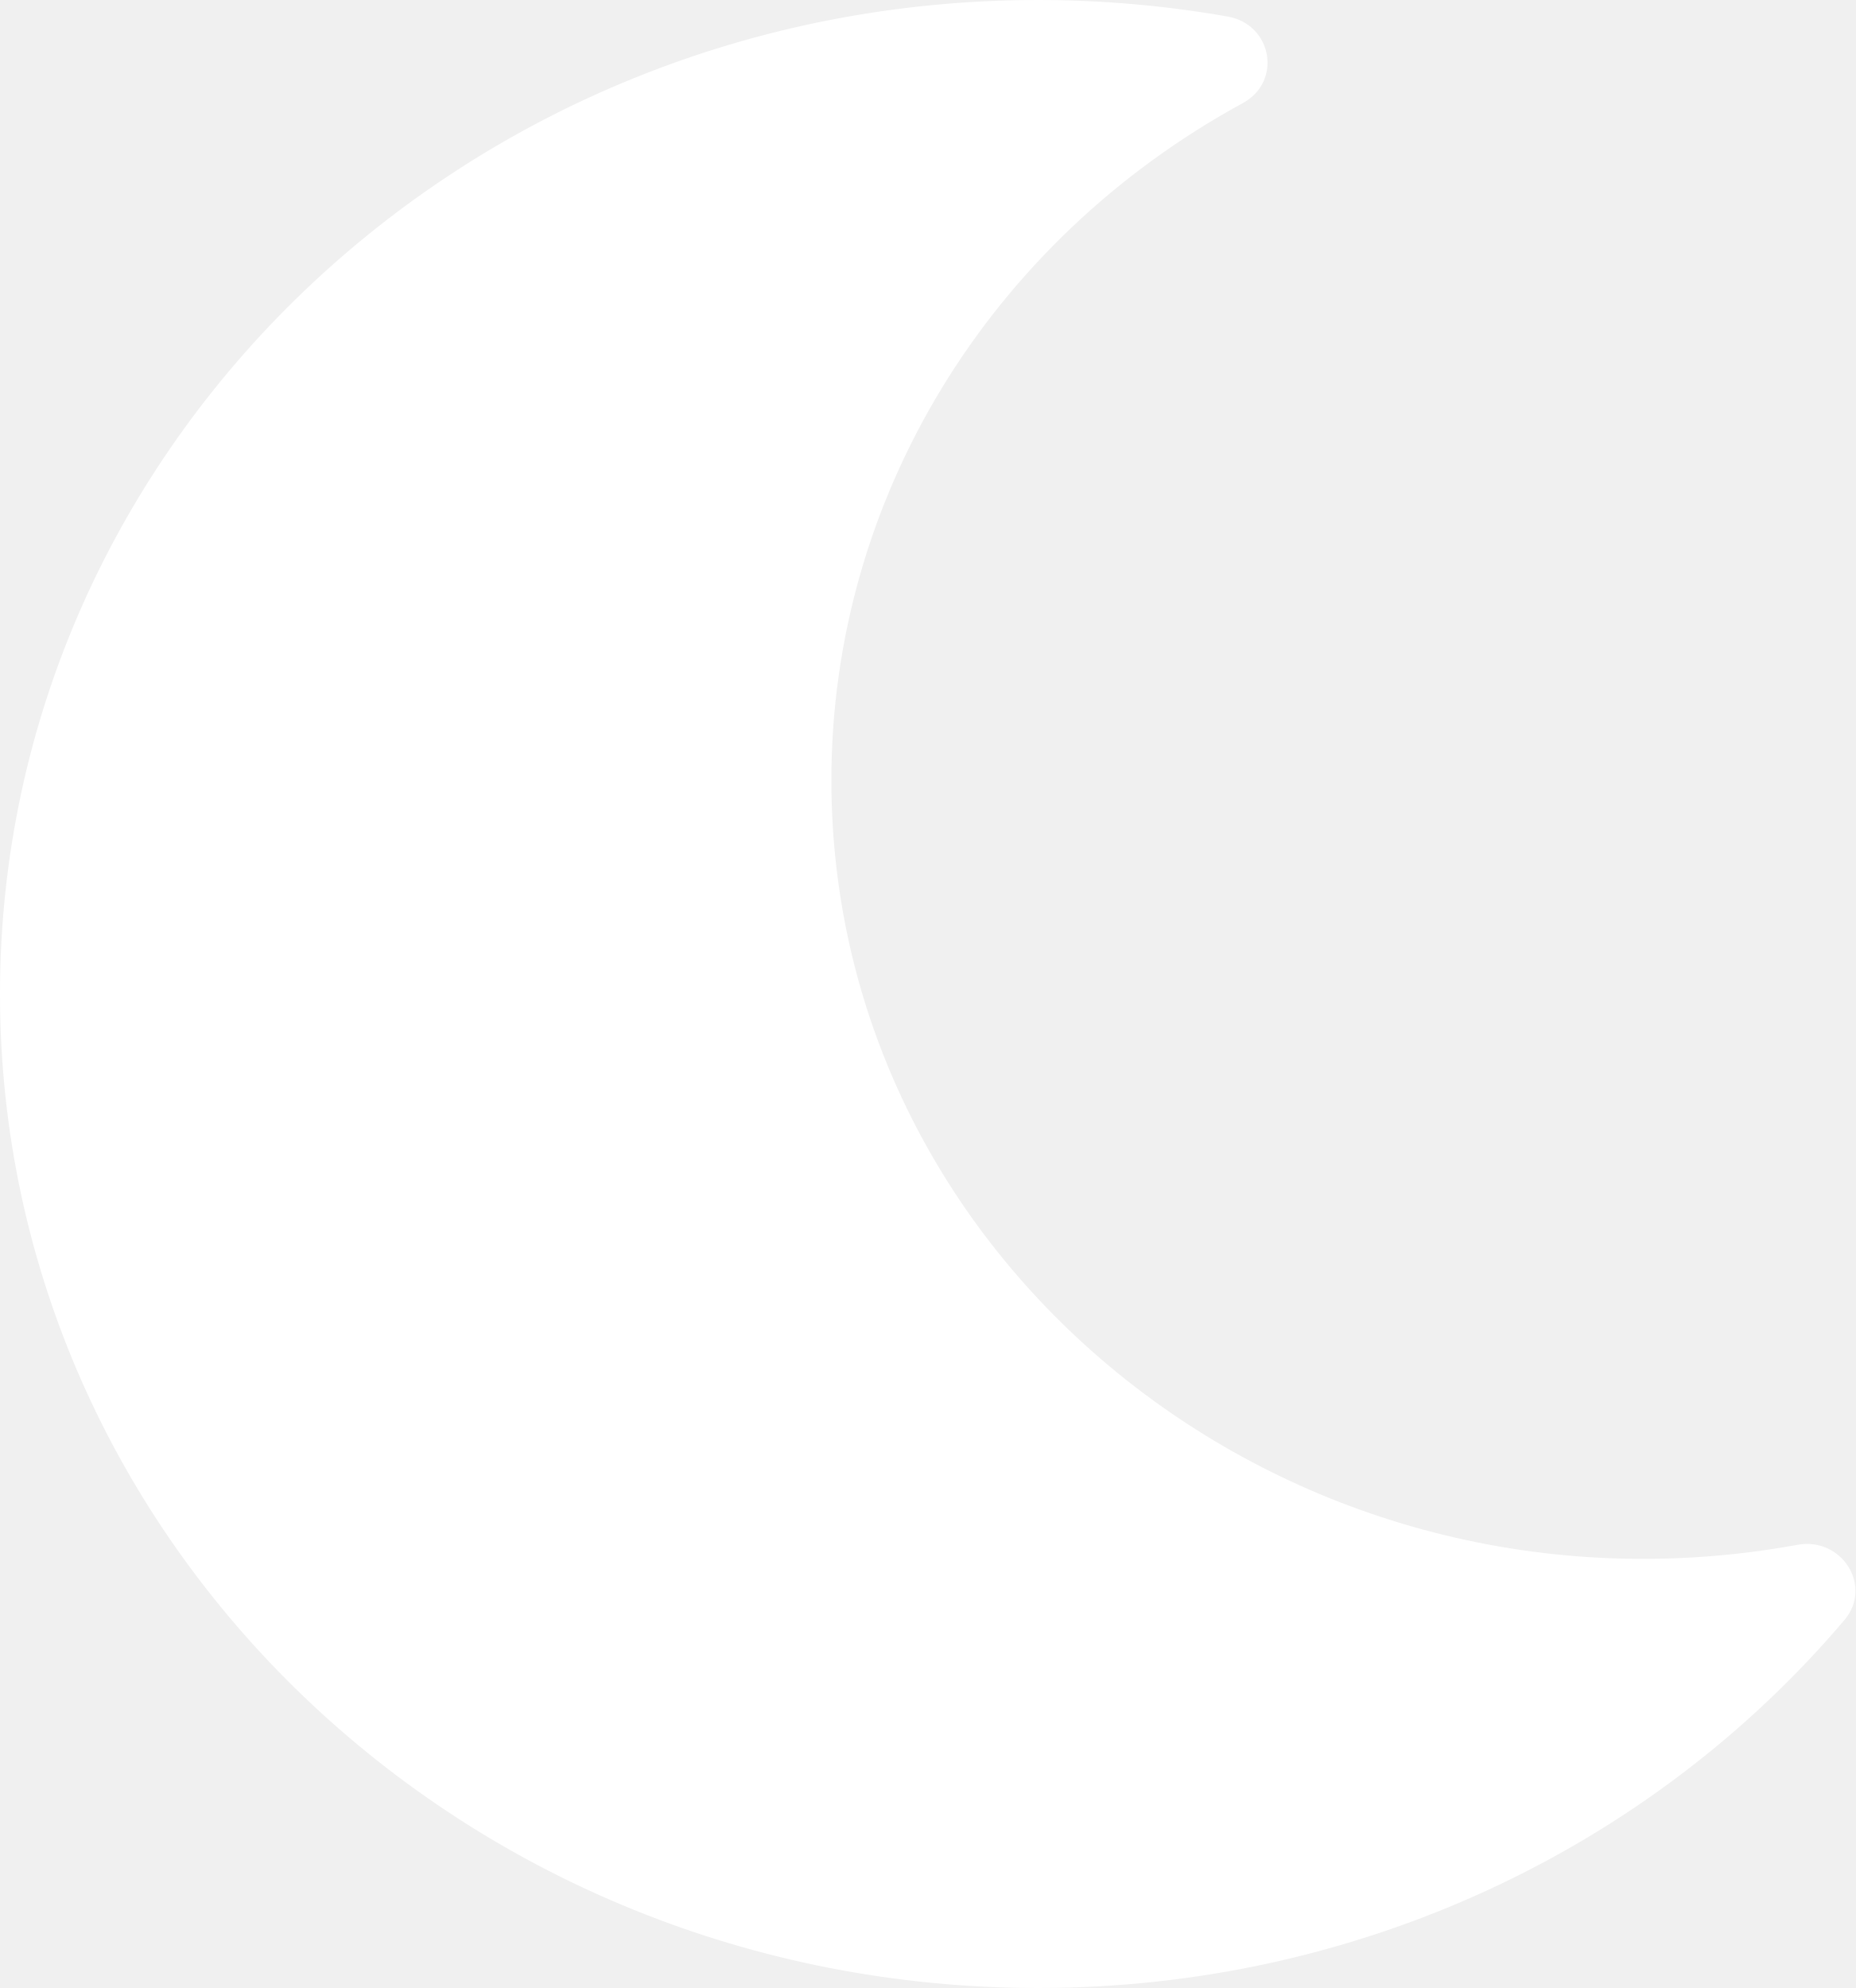
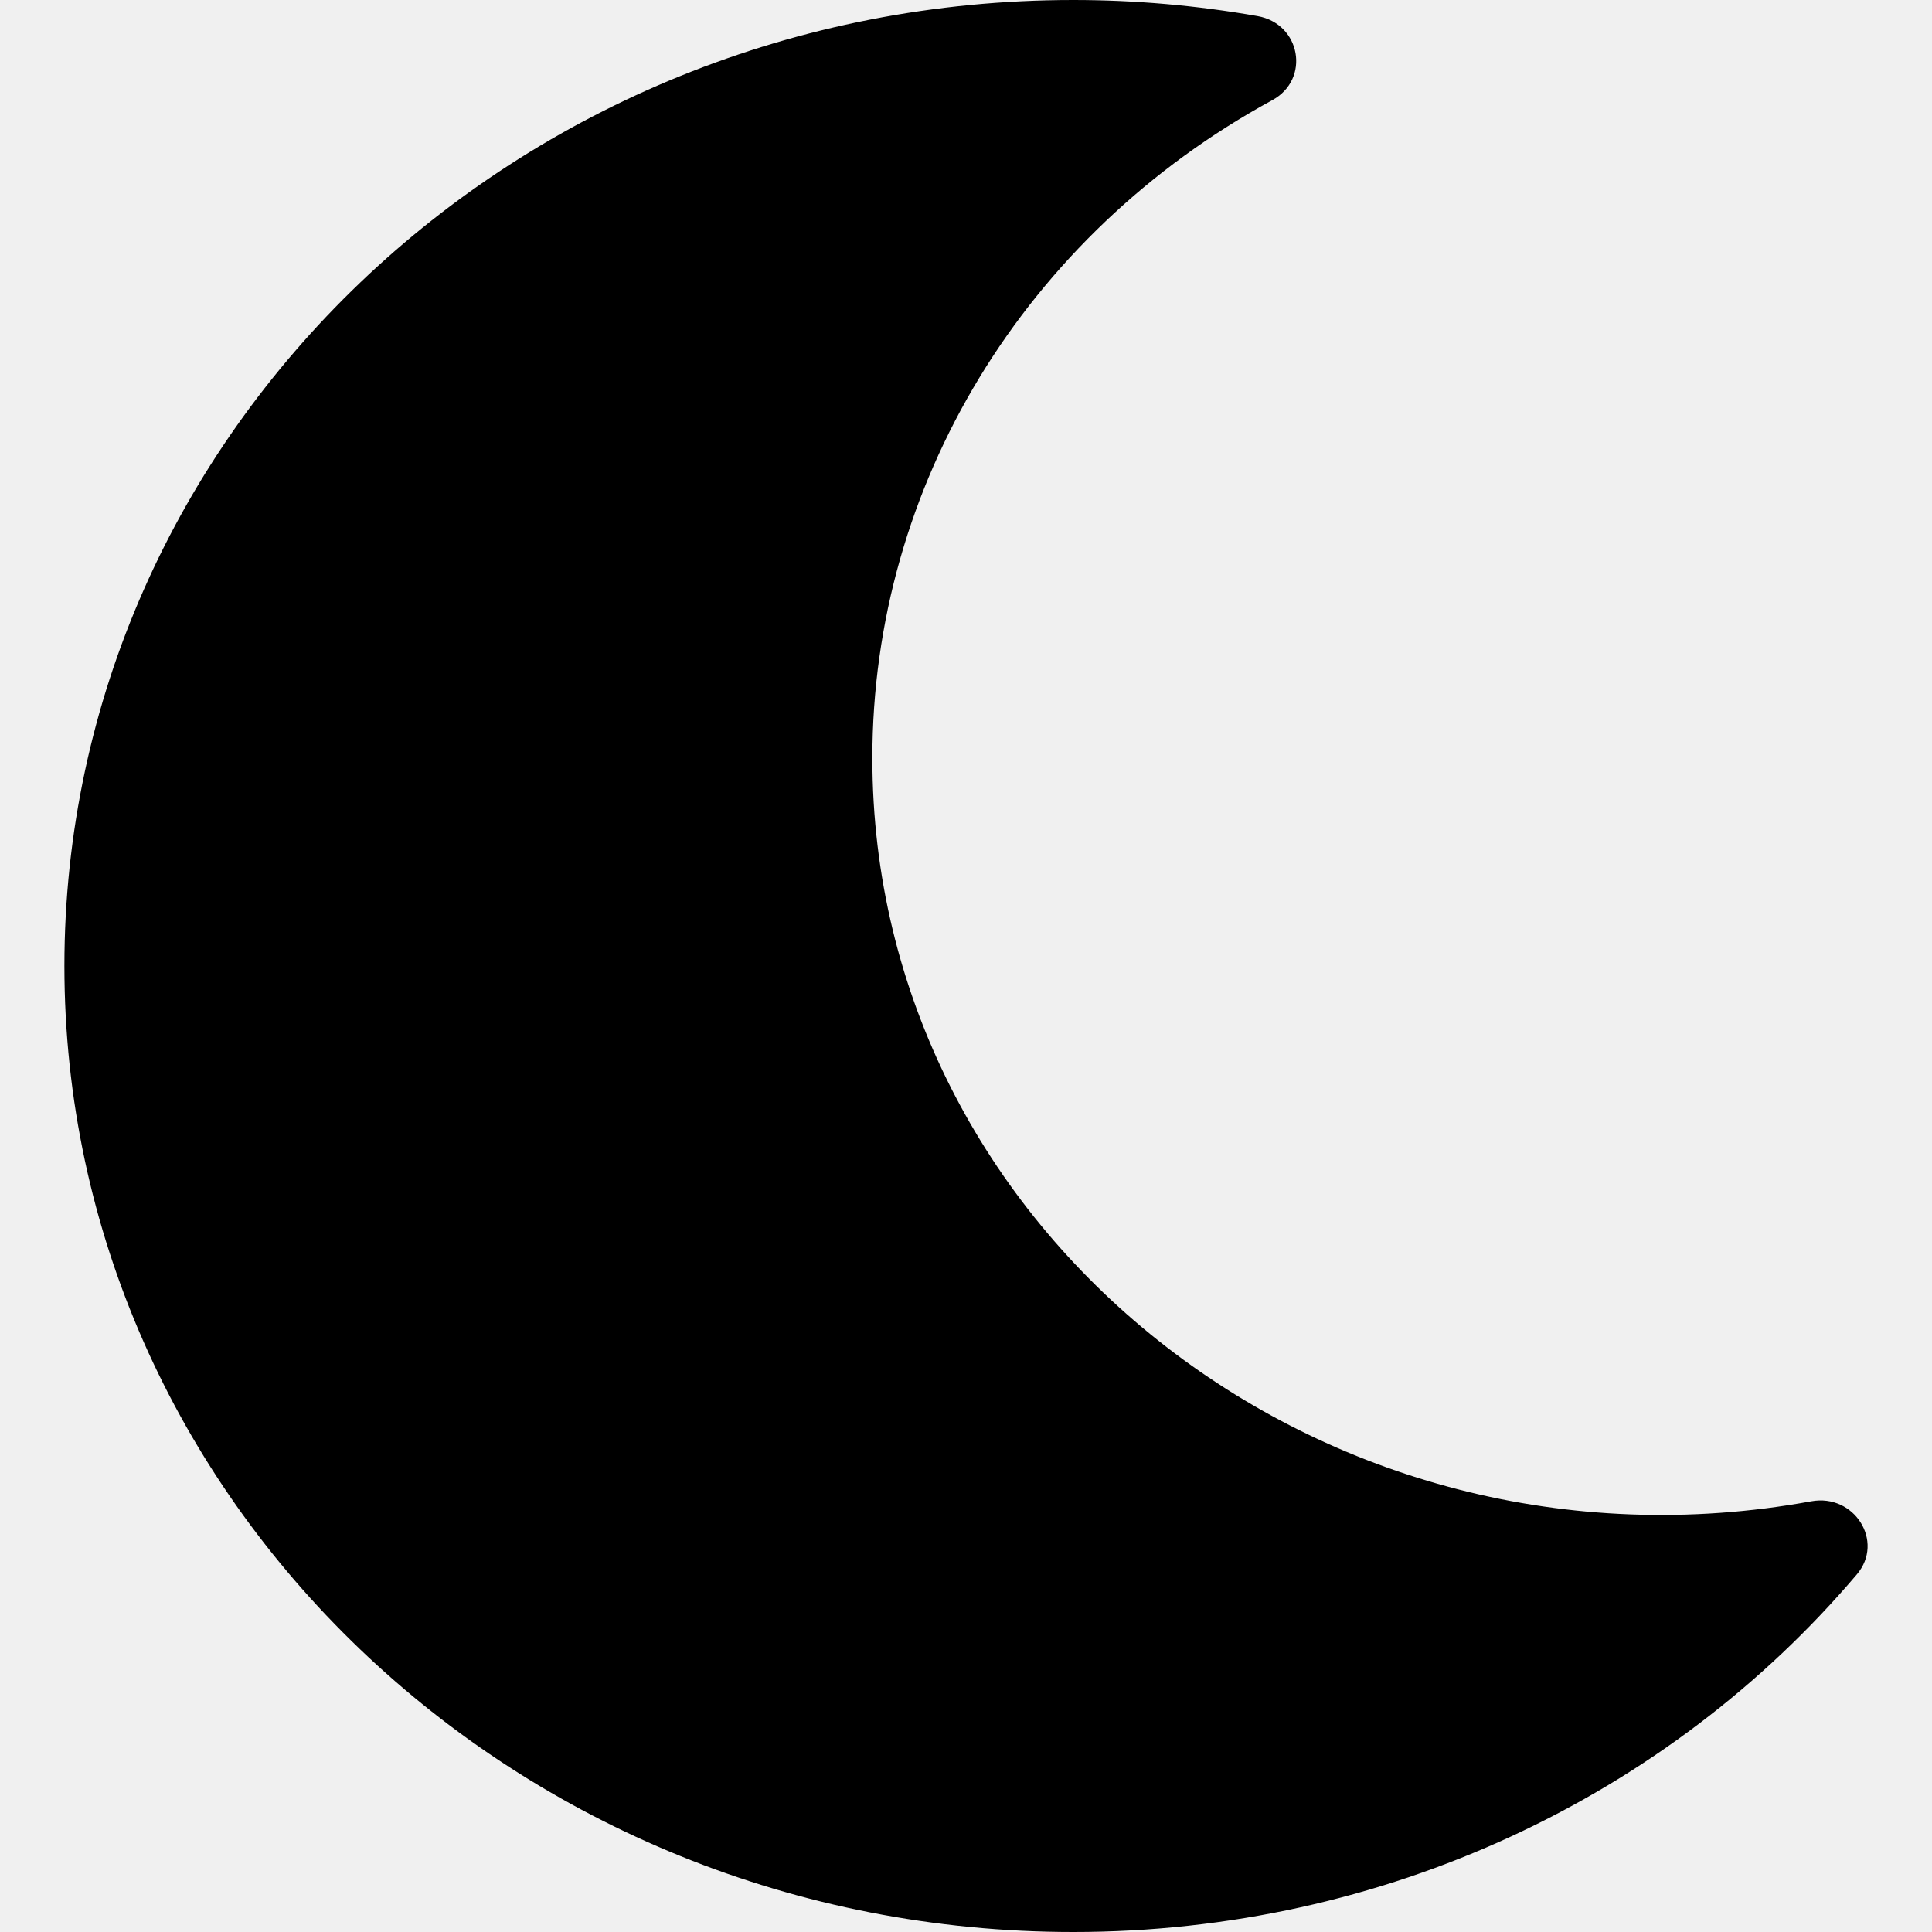
- <svg xmlns="http://www.w3.org/2000/svg" width="14" height="15" viewBox="0 0 14 15" fill="#fff">
+ <svg xmlns="http://www.w3.org/2000/svg" width="15" height="15" viewBox="0 0 14 15" fill="currentcolor">
  <path d="M7.833 15C10.248 15 12.455 13.947 13.917 12.223C14.133 11.968 13.897 11.595 13.563 11.656C9.763 12.349 6.273 9.559 6.273 5.886C6.273 3.77 7.456 1.824 9.379 0.777C9.675 0.615 9.6 0.185 9.264 0.125C8.792 0.042 8.313 6.84474e-05 7.833 0C3.509 0 0 3.355 0 7.5C0 11.64 3.504 15 7.833 15Z" />
</svg>
